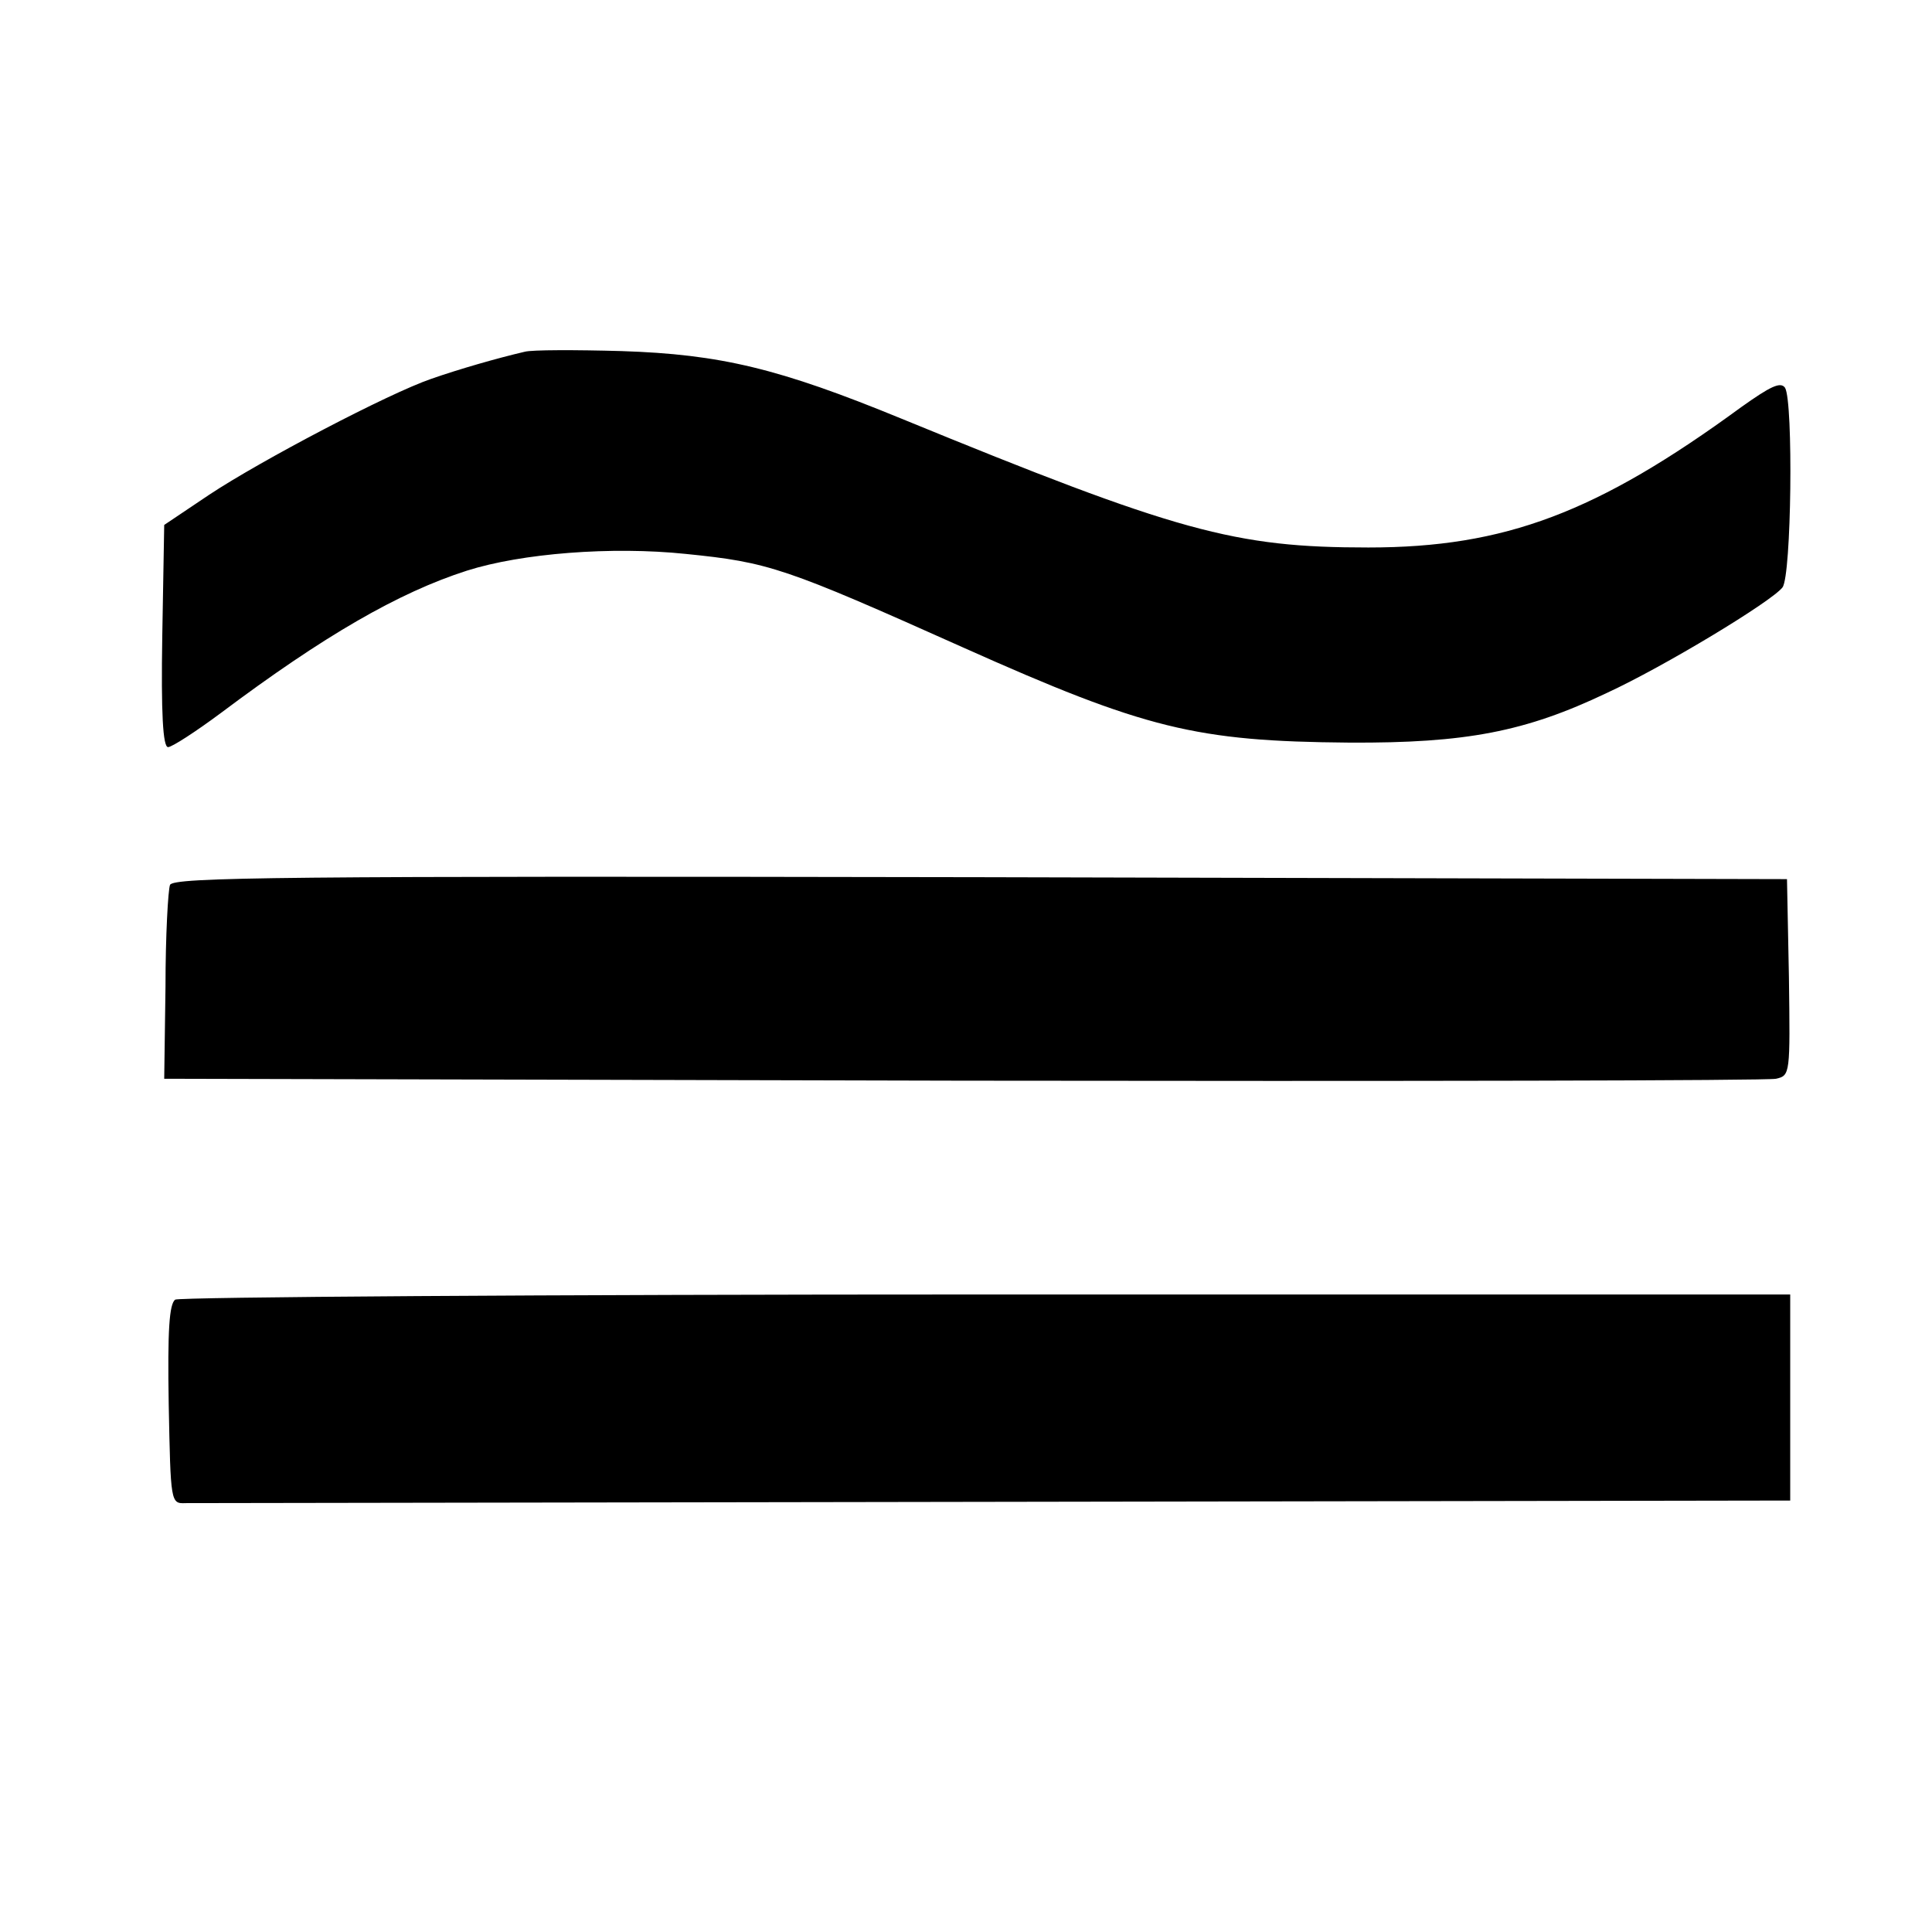
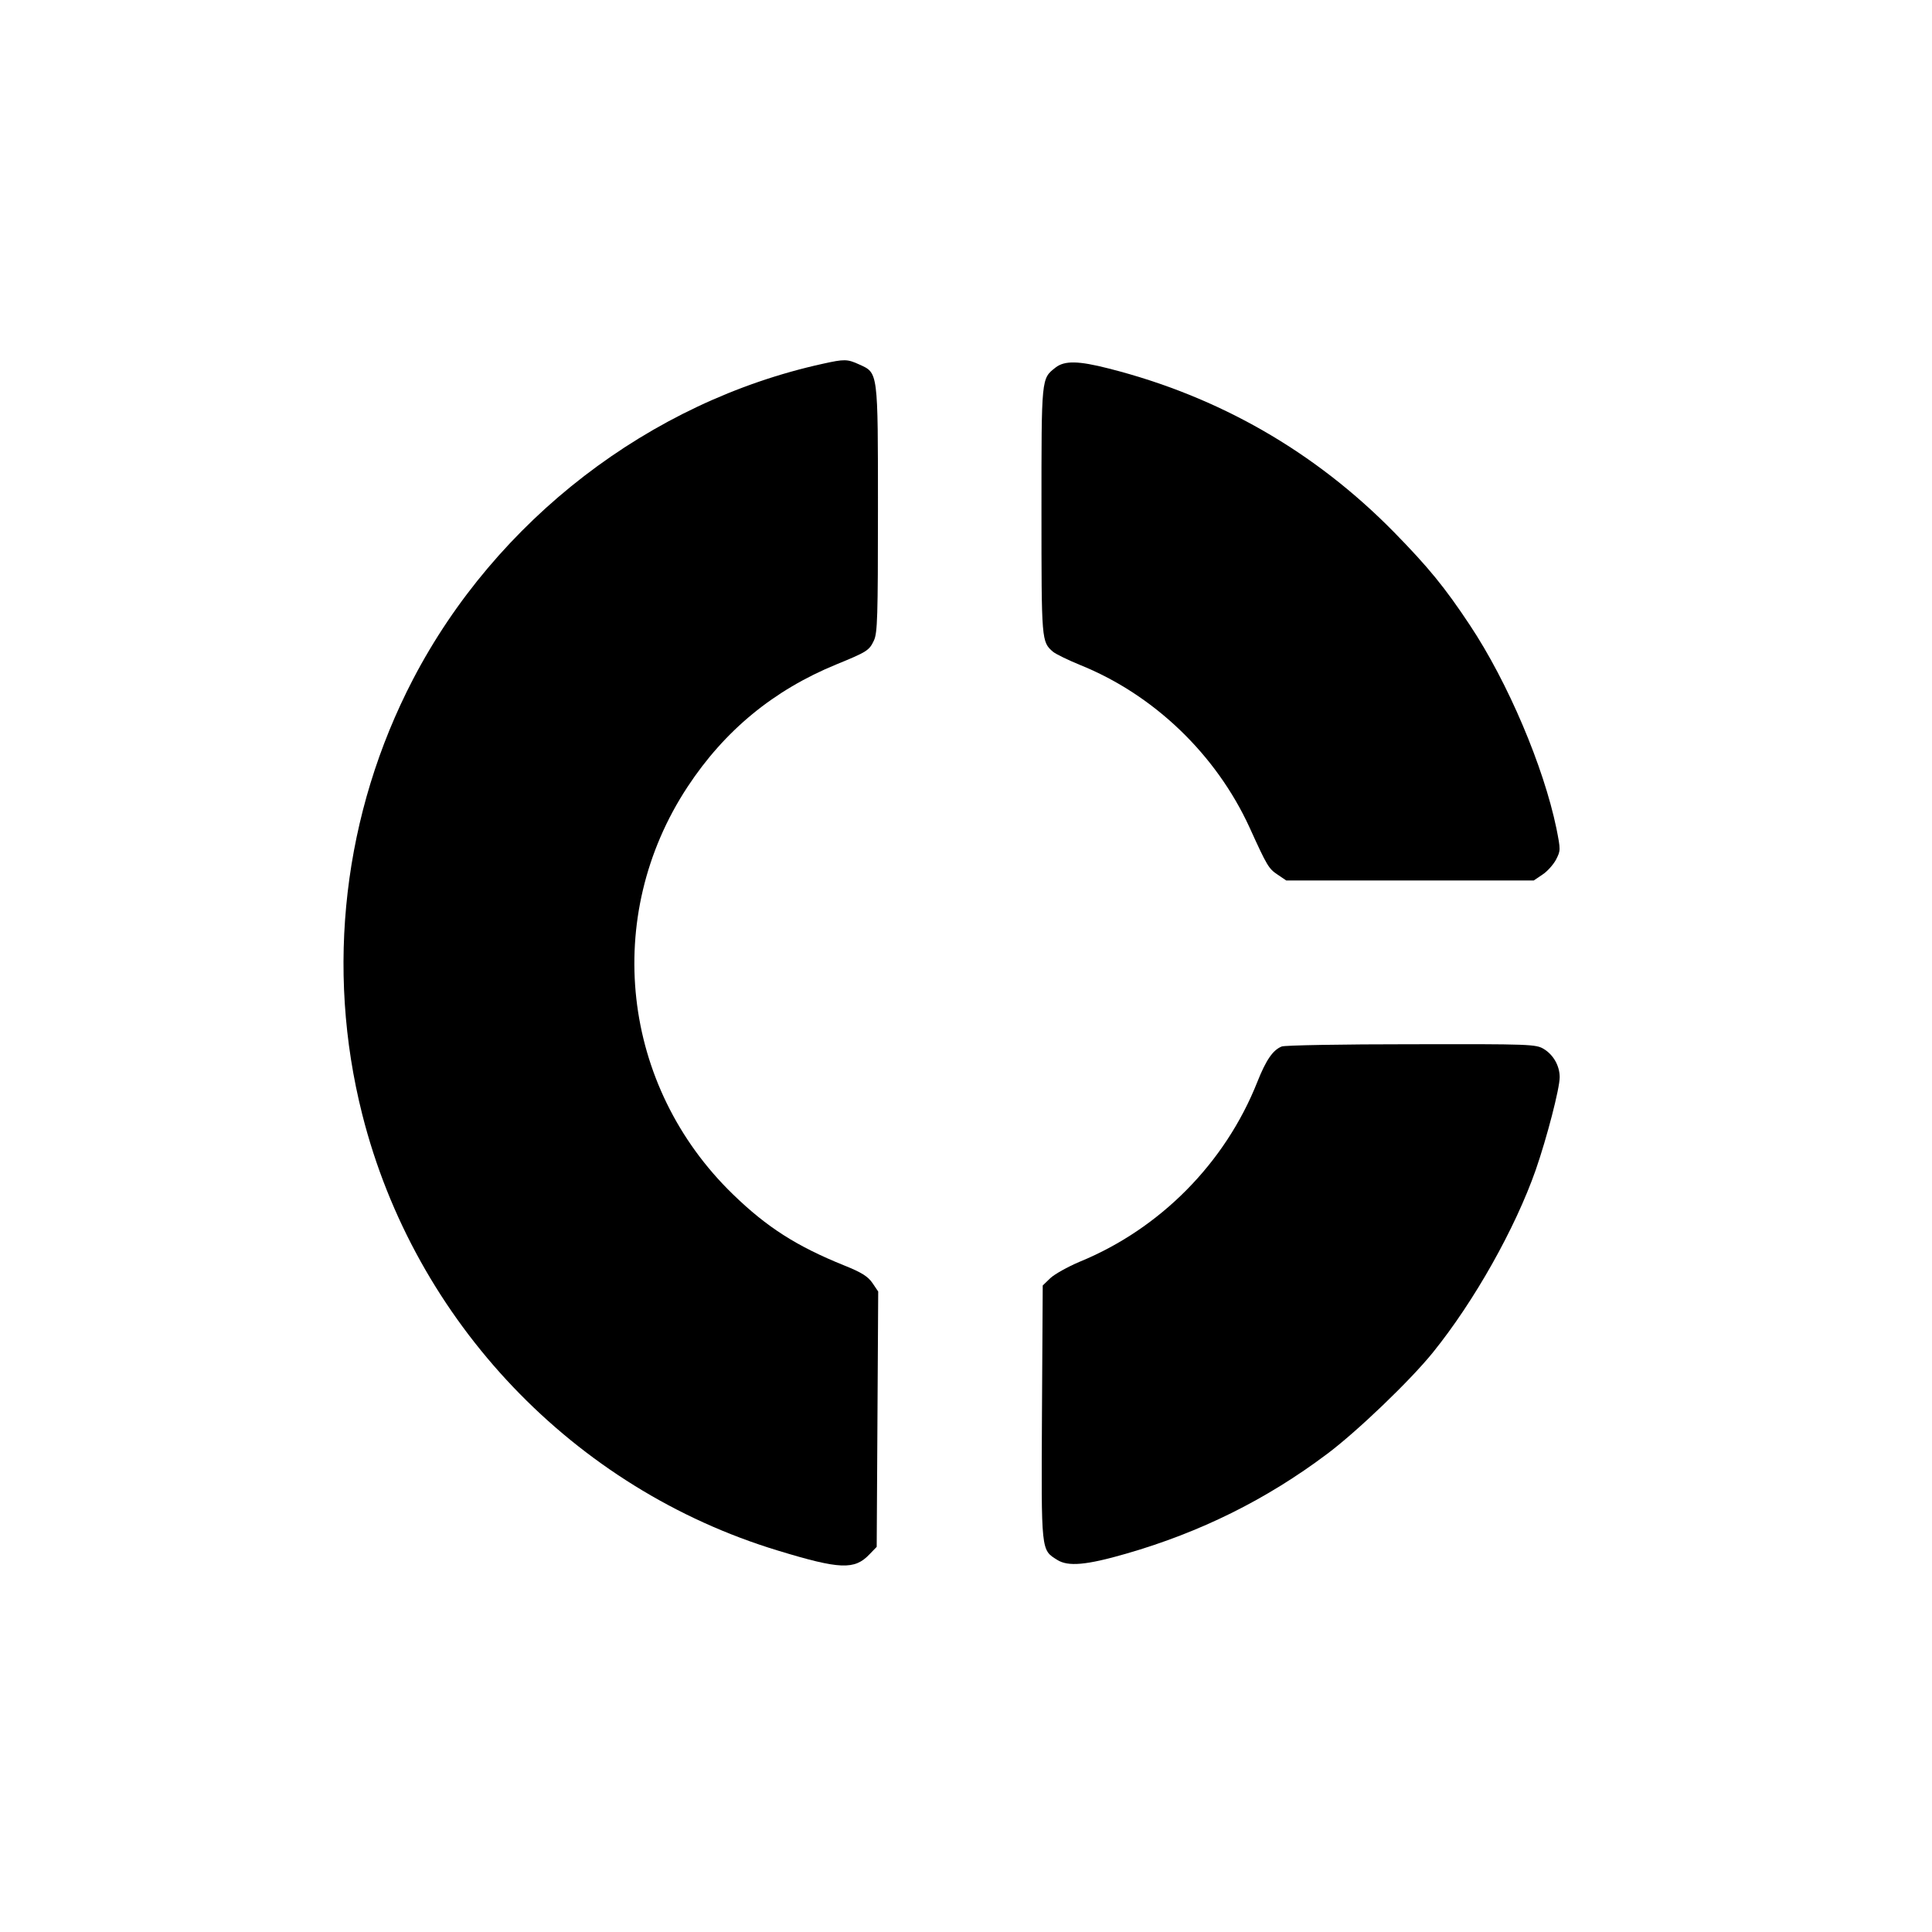
- <svg xmlns="http://www.w3.org/2000/svg" version="1.0" width="16pt" height="16pt" viewBox="0 0 16 16" preserveAspectRatio="xMidYMid meet">
-   <g transform="translate(0,16) scale(0.005333,-0.005333)" fill="#000000" stroke="none">
-     <path d="M815 2454 c-43 -10 -102 -27 -145 -42 -67 -23 -265 -127 -345 -180 l-70 -47 -3 -172 c-2 -121 1 -173 9 -173 6 0 43 24 82 53 160 120 276 187 382 221 85 27 225 38 340 26 129 -13 153 -21 430 -145 284 -127 362 -146 600 -148 182 -1 274 17 400 77 89 41 256 142 273 164 14 18 17 288 4 310 -7 10 -23 2 -68 -30 -224 -164 -367 -218 -579 -218 -208 0 -296 24 -725 200 -190 78 -281 100 -435 105 -71 2 -139 2 -150 -1z" />
-     <path d="M264 1626 c-3 -8 -7 -79 -7 -158 l-2 -143 1240 -3 c682 -1 1250 0 1263 3 22 5 22 7 20 158 l-3 152 -1253 3 c-1089 2 -1253 0 -1258 -12z" />
-     <path d="M272 982 c-9 -7 -12 -46 -10 -163 3 -152 3 -154 26 -153 12 0 578 1 1257 2 l1235 2 0 160 0 160 -1247 0 c-687 0 -1254 -4 -1261 -8z" />
+ <svg xmlns="http://www.w3.org/2000/svg" version="1.0" width="768pt" height="768pt" viewBox="0 0 768 768" preserveAspectRatio="xMidYMid meet">
+   <g transform="translate(0,768) scale(0.1,-0.1)" fill="#000000" stroke="none">
+     <path d="M3271 6234 c-688 -151 -1299 -621 -1629 -1254 -277 -532 -349 -1149 -202 -1730 208 -824 841 -1488 1653 -1734 246 -75 304 -77 363 -15 l29 30 3 508 3 507 -23 34 c-18 26 -43 42 -113 70 -188 76 -306 151 -441 282 -445 431 -520 1105 -181 1620 148 225 343 385 592 487 122 50 130 55 149 95 14 30 16 92 16 521 0 552 1 542 -74 576 -48 22 -59 22 -145 3z" />
+     <path d="M4196 6219 c-57 -45 -56 -36 -56 -569 0 -519 0 -521 46 -561 11 -9 60 -33 109 -53 292 -118 539 -355 672 -645 70 -154 76 -164 112 -188 l34 -23 492 0 492 0 34 23 c19 12 43 39 54 59 19 37 19 39 2 125 -51 246 -193 581 -344 808 -100 151 -166 231 -301 369 -315 321 -697 540 -1134 651 -121 31 -176 32 -212 4z" />
+     <path d="M5095 3520 c-35 -14 -62 -53 -97 -141 -128 -323 -387 -584 -707 -715 -47 -20 -99 -49 -116 -65 l-30 -29 -3 -505 c-3 -559 -4 -545 61 -586 43 -27 115 -21 274 25 295 85 557 215 798 396 119 89 332 293 422 405 163 202 326 491 408 725 44 127 95 323 95 368 0 45 -25 89 -63 112 -31 19 -53 20 -527 19 -272 0 -504 -4 -515 -9z" />
  </g>
</svg>
